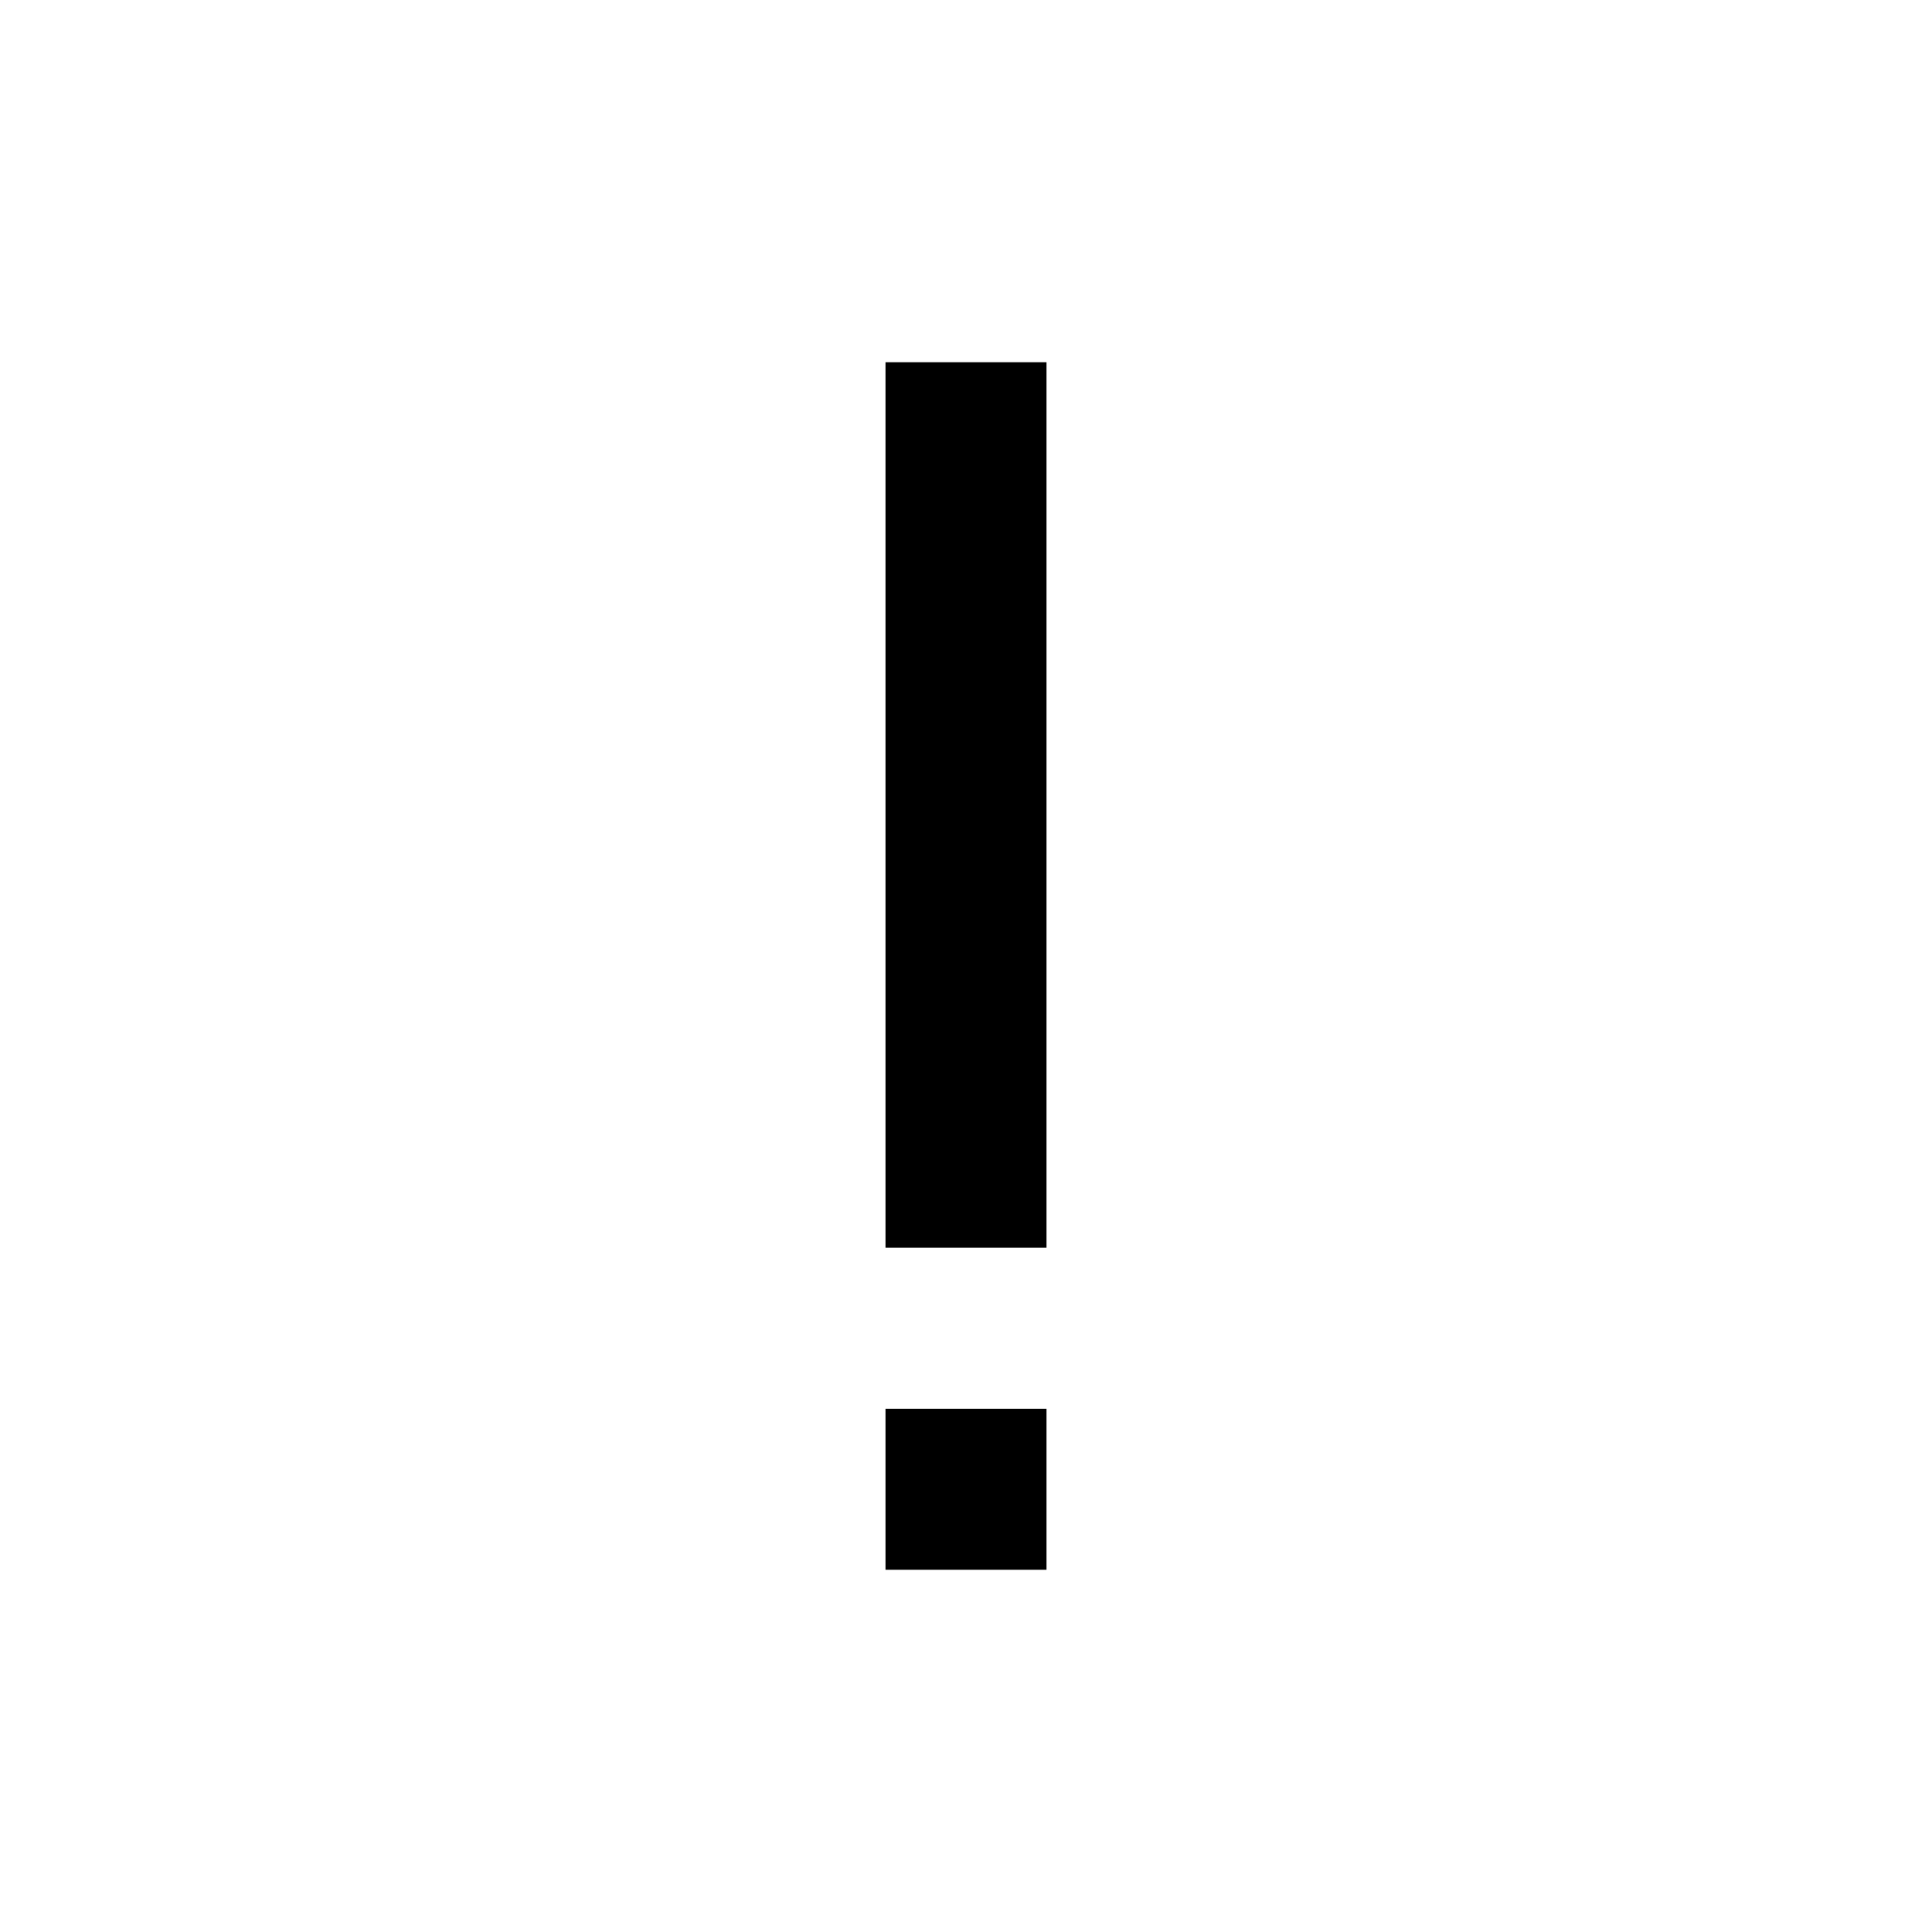
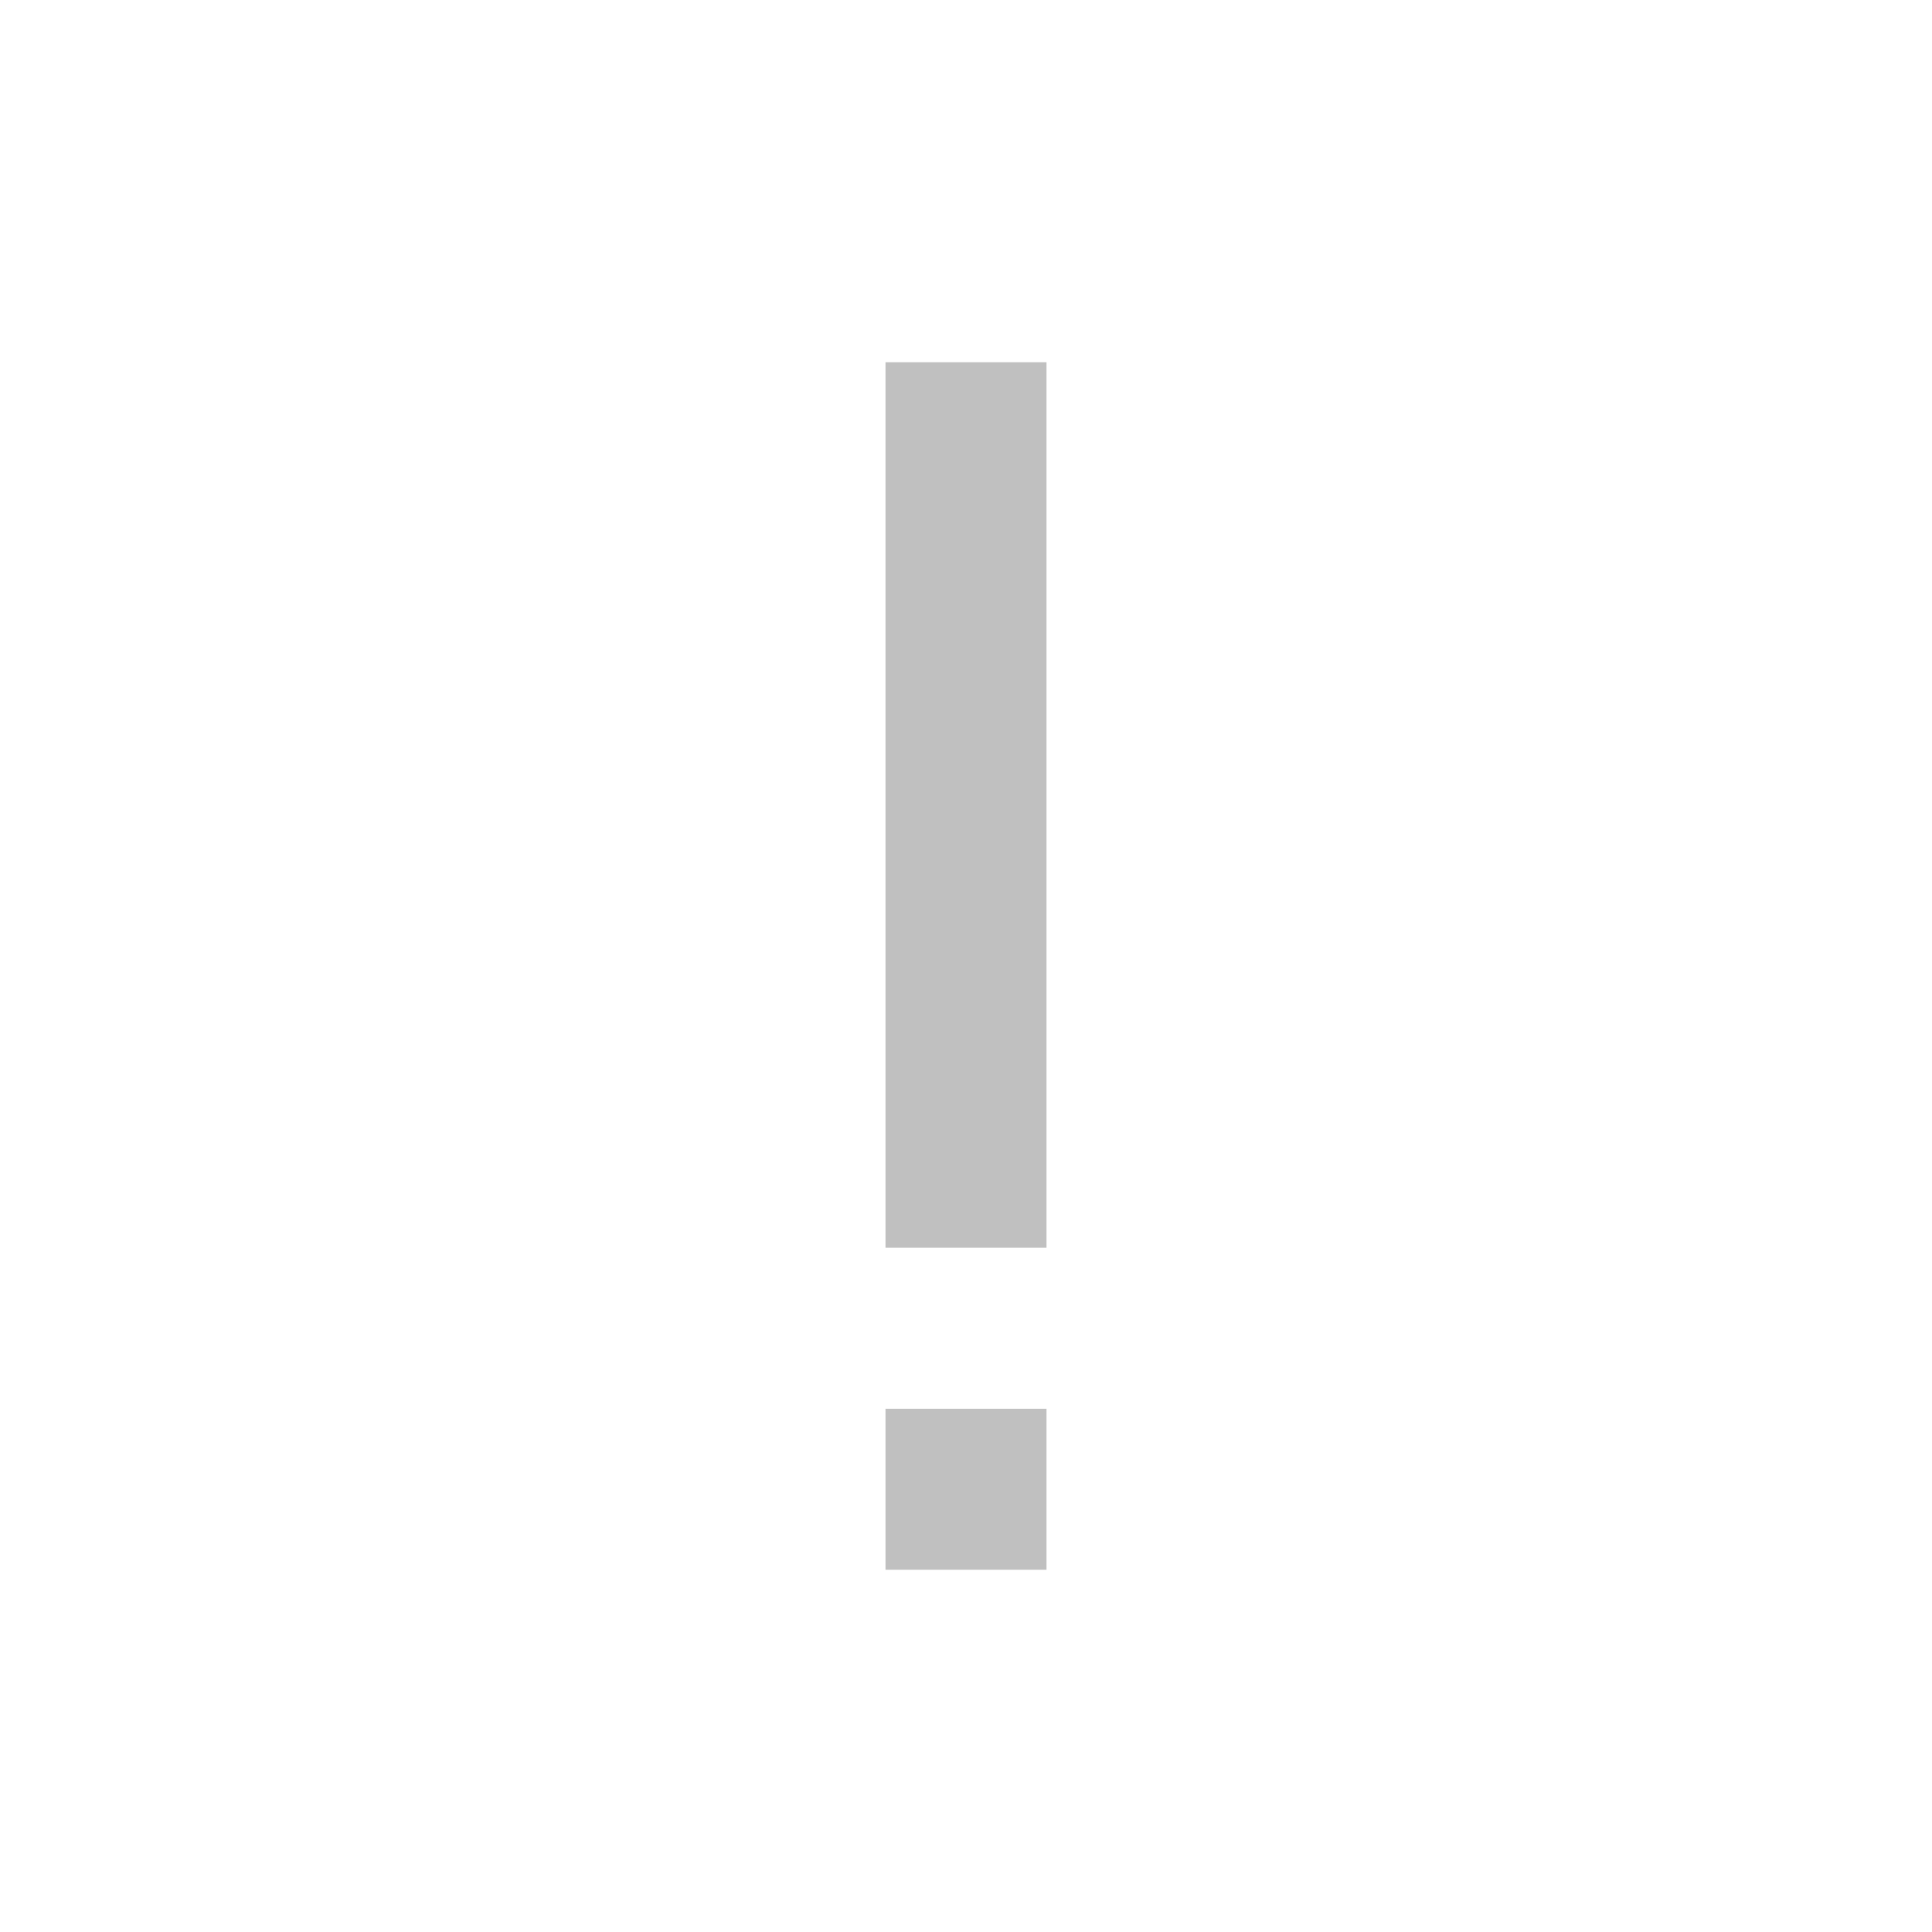
<svg xmlns="http://www.w3.org/2000/svg" version="1.1" baseProfile="full" width="24" height="24" viewBox="0 0 24.00 24.00" enable-background="new 0 0 24.00 24.00" xml:space="preserve">
-   <path fill="#000000" fill-opacity="1" stroke-width="0.2" stroke-linejoin="round" d="M 11,4.5L 13,4.5L 13,15.5L 11,15.5L 11,4.5 Z M 13,17.5L 13,19.5L 11,19.5L 11,17.5L 13,17.5 Z " />
+   <path fill="#C0C0C0" fill-opacity="1" stroke-width="0.2" stroke-linejoin="round" d="M 11,4.5L 13,4.5L 13,15.5L 11,15.5L 11,4.5 Z M 13,17.5L 13,19.5L 11,19.5L 11,17.5L 13,17.5 Z " />
</svg>
